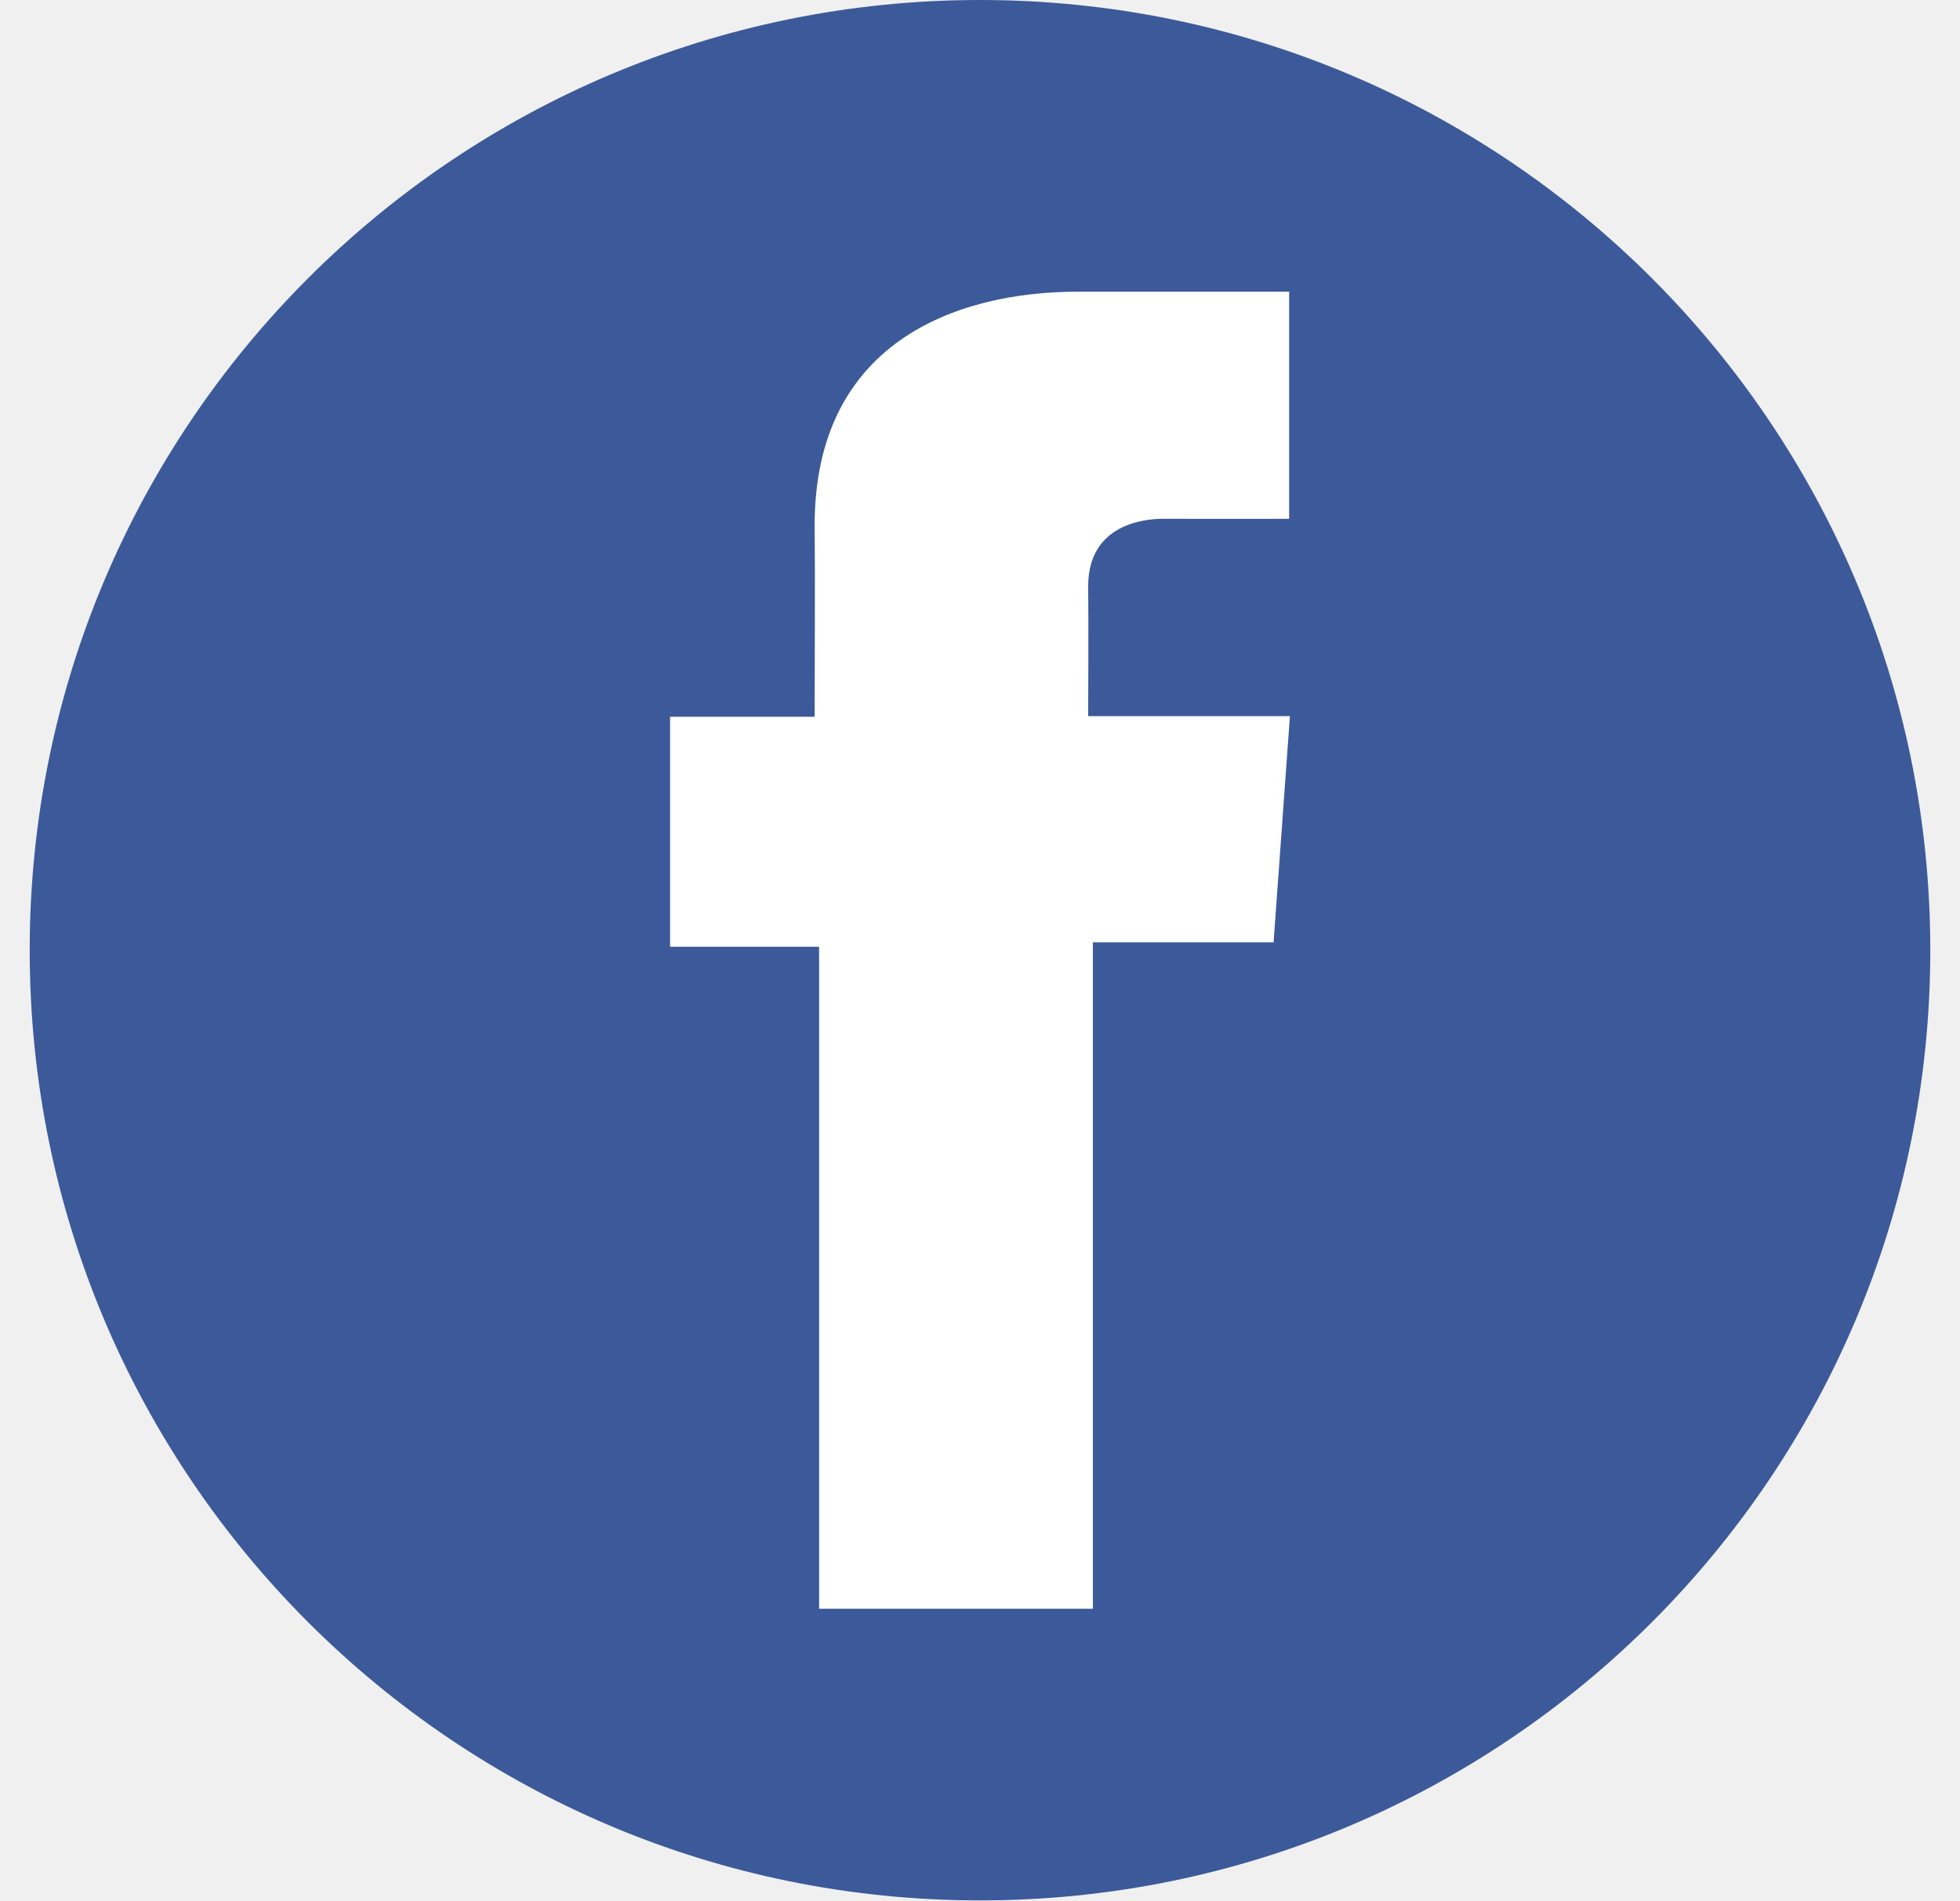
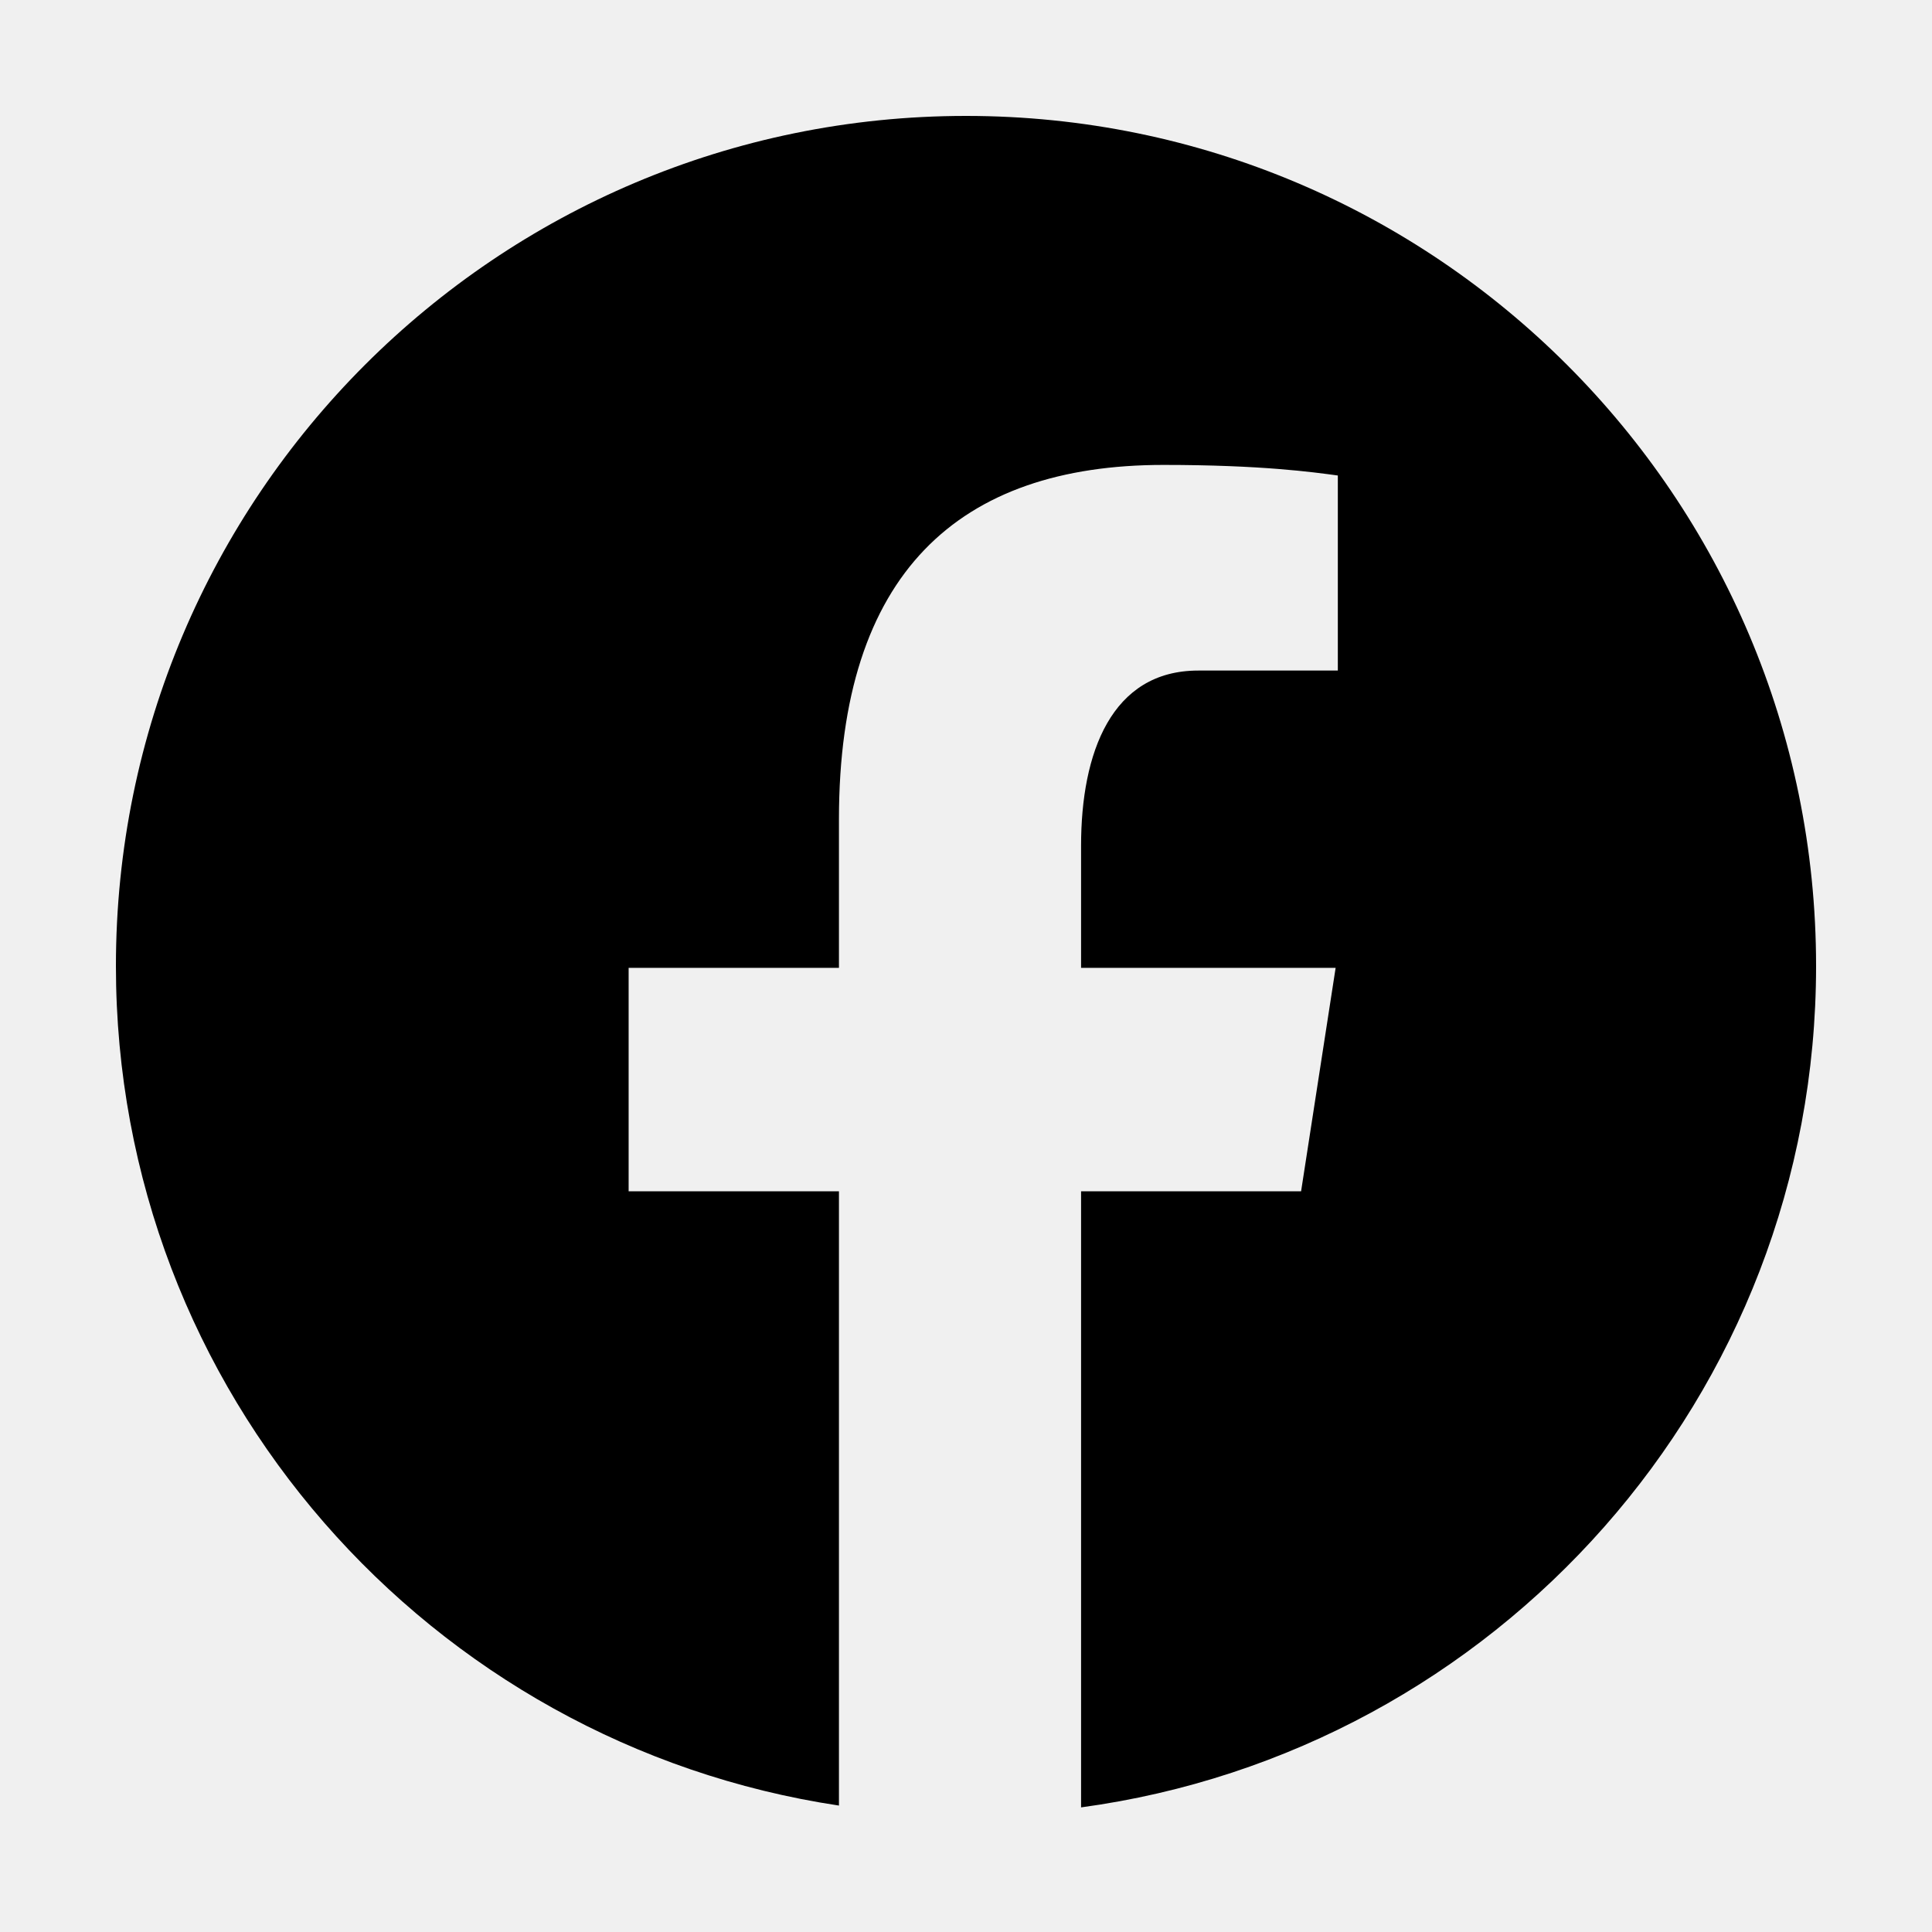
- <svg xmlns="http://www.w3.org/2000/svg" width="33" height="32" viewBox="0 0 33 32" fill="none">
-   <g clip-path="url(#clip0_296_90)">
-     <path d="M16.5 32C25.337 32 32.5 24.837 32.5 16C32.5 7.163 25.337 0 16.5 0C7.663 0 0.5 7.163 0.5 16C0.5 24.837 7.663 32 16.5 32Z" fill="#3C5A9A" />
-     <path d="M21.703 4.911H18.158C16.055 4.911 13.716 5.796 13.716 8.845C13.726 9.907 13.716 10.925 13.716 12.069H11.282V15.942H13.791V27.089H18.401V15.868H21.443L21.718 12.059H18.321C18.321 12.059 18.329 10.364 18.321 9.872C18.321 8.667 19.575 8.736 19.65 8.736C20.247 8.736 21.407 8.738 21.705 8.736V4.911H21.703Z" fill="white" />
-   </g>
-   <defs>
-     <clipPath id="clip0_296_90">
-       <rect width="32" height="32" fill="white" transform="translate(0.5)" />
-     </clipPath>
-   </defs>
+ <svg xmlns="http://www.w3.org/2000/svg" viewBox="0 0 50 50" width="32px" height="32px">
+   <path d="M25,3C12.85,3,3,12.85,3,25c0,11.03,8.125,20.137,18.712,21.728V30.831h-5.443v-5.783h5.443v-3.848c0-6.371,3.104-9.168,8.399-9.168c2.536,0,3.877,0.188,4.512,0.274v5.048h-3.612c-2.248,0-3.033,2.131-3.033,4.533v3.161h6.588l-0.894,5.783h-5.694v15.944C38.716,45.318,47,36.137,47,25C47,12.85,37.15,3,25,3z" />
</svg>
